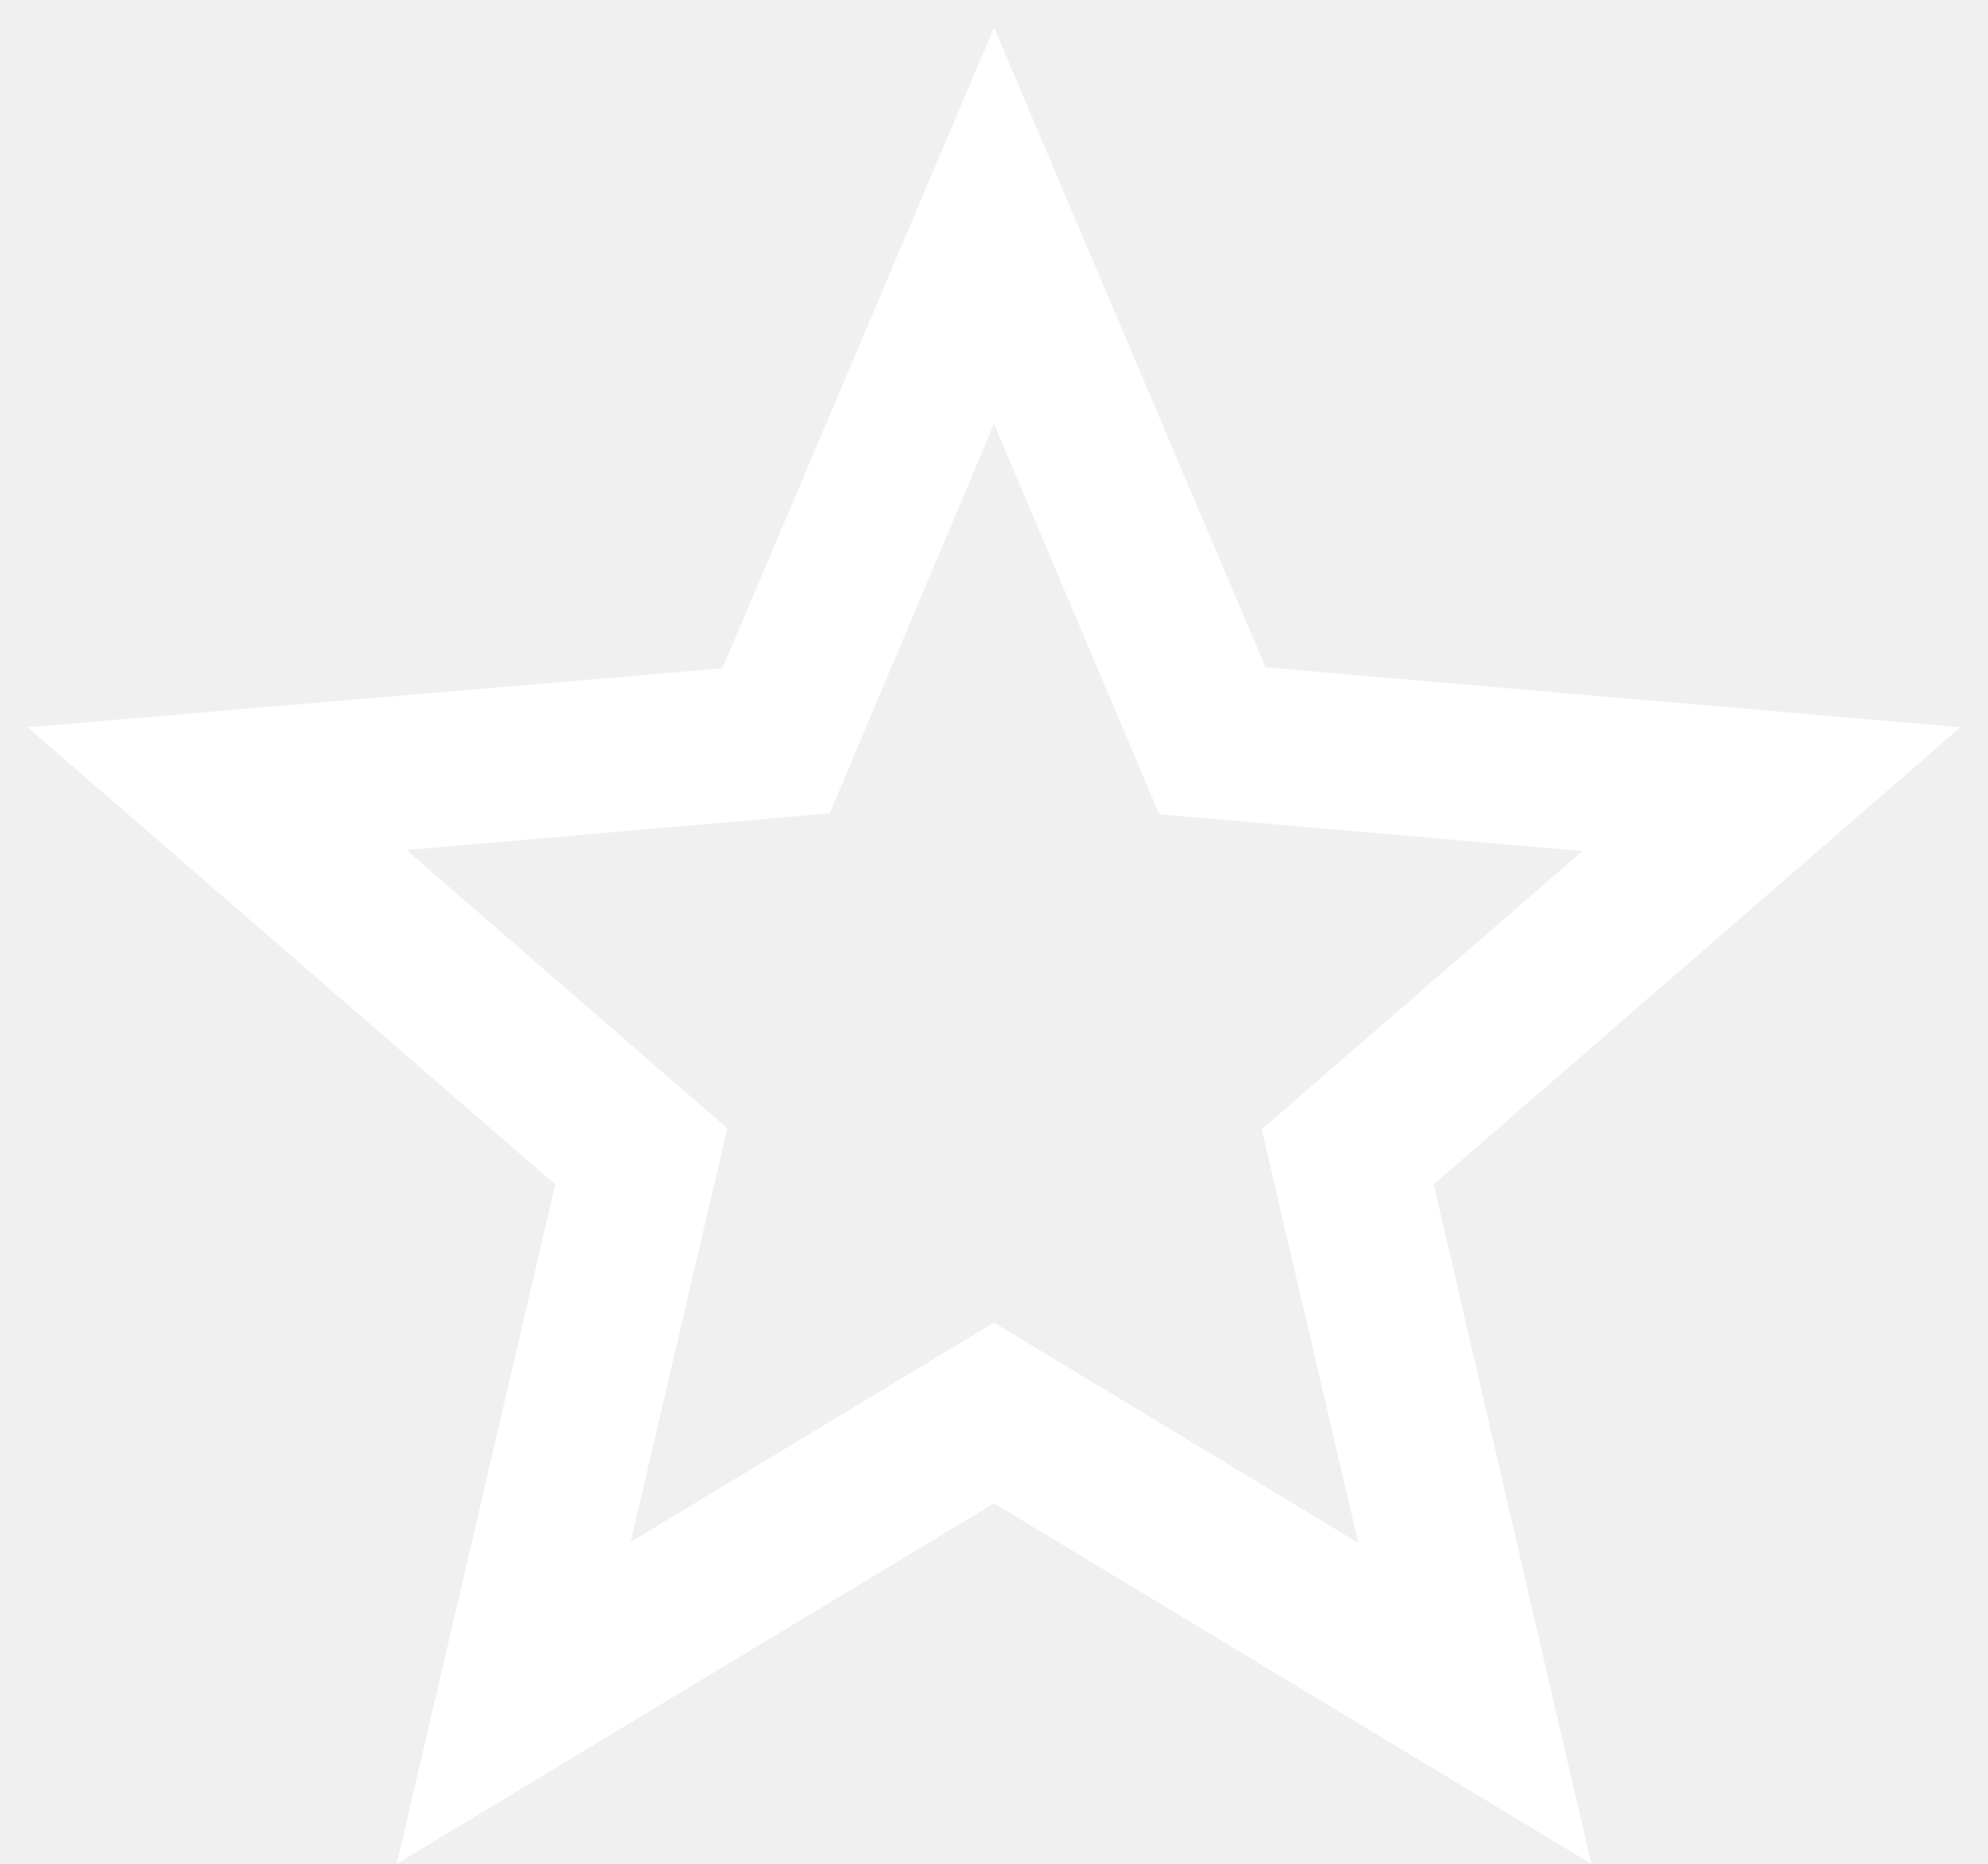
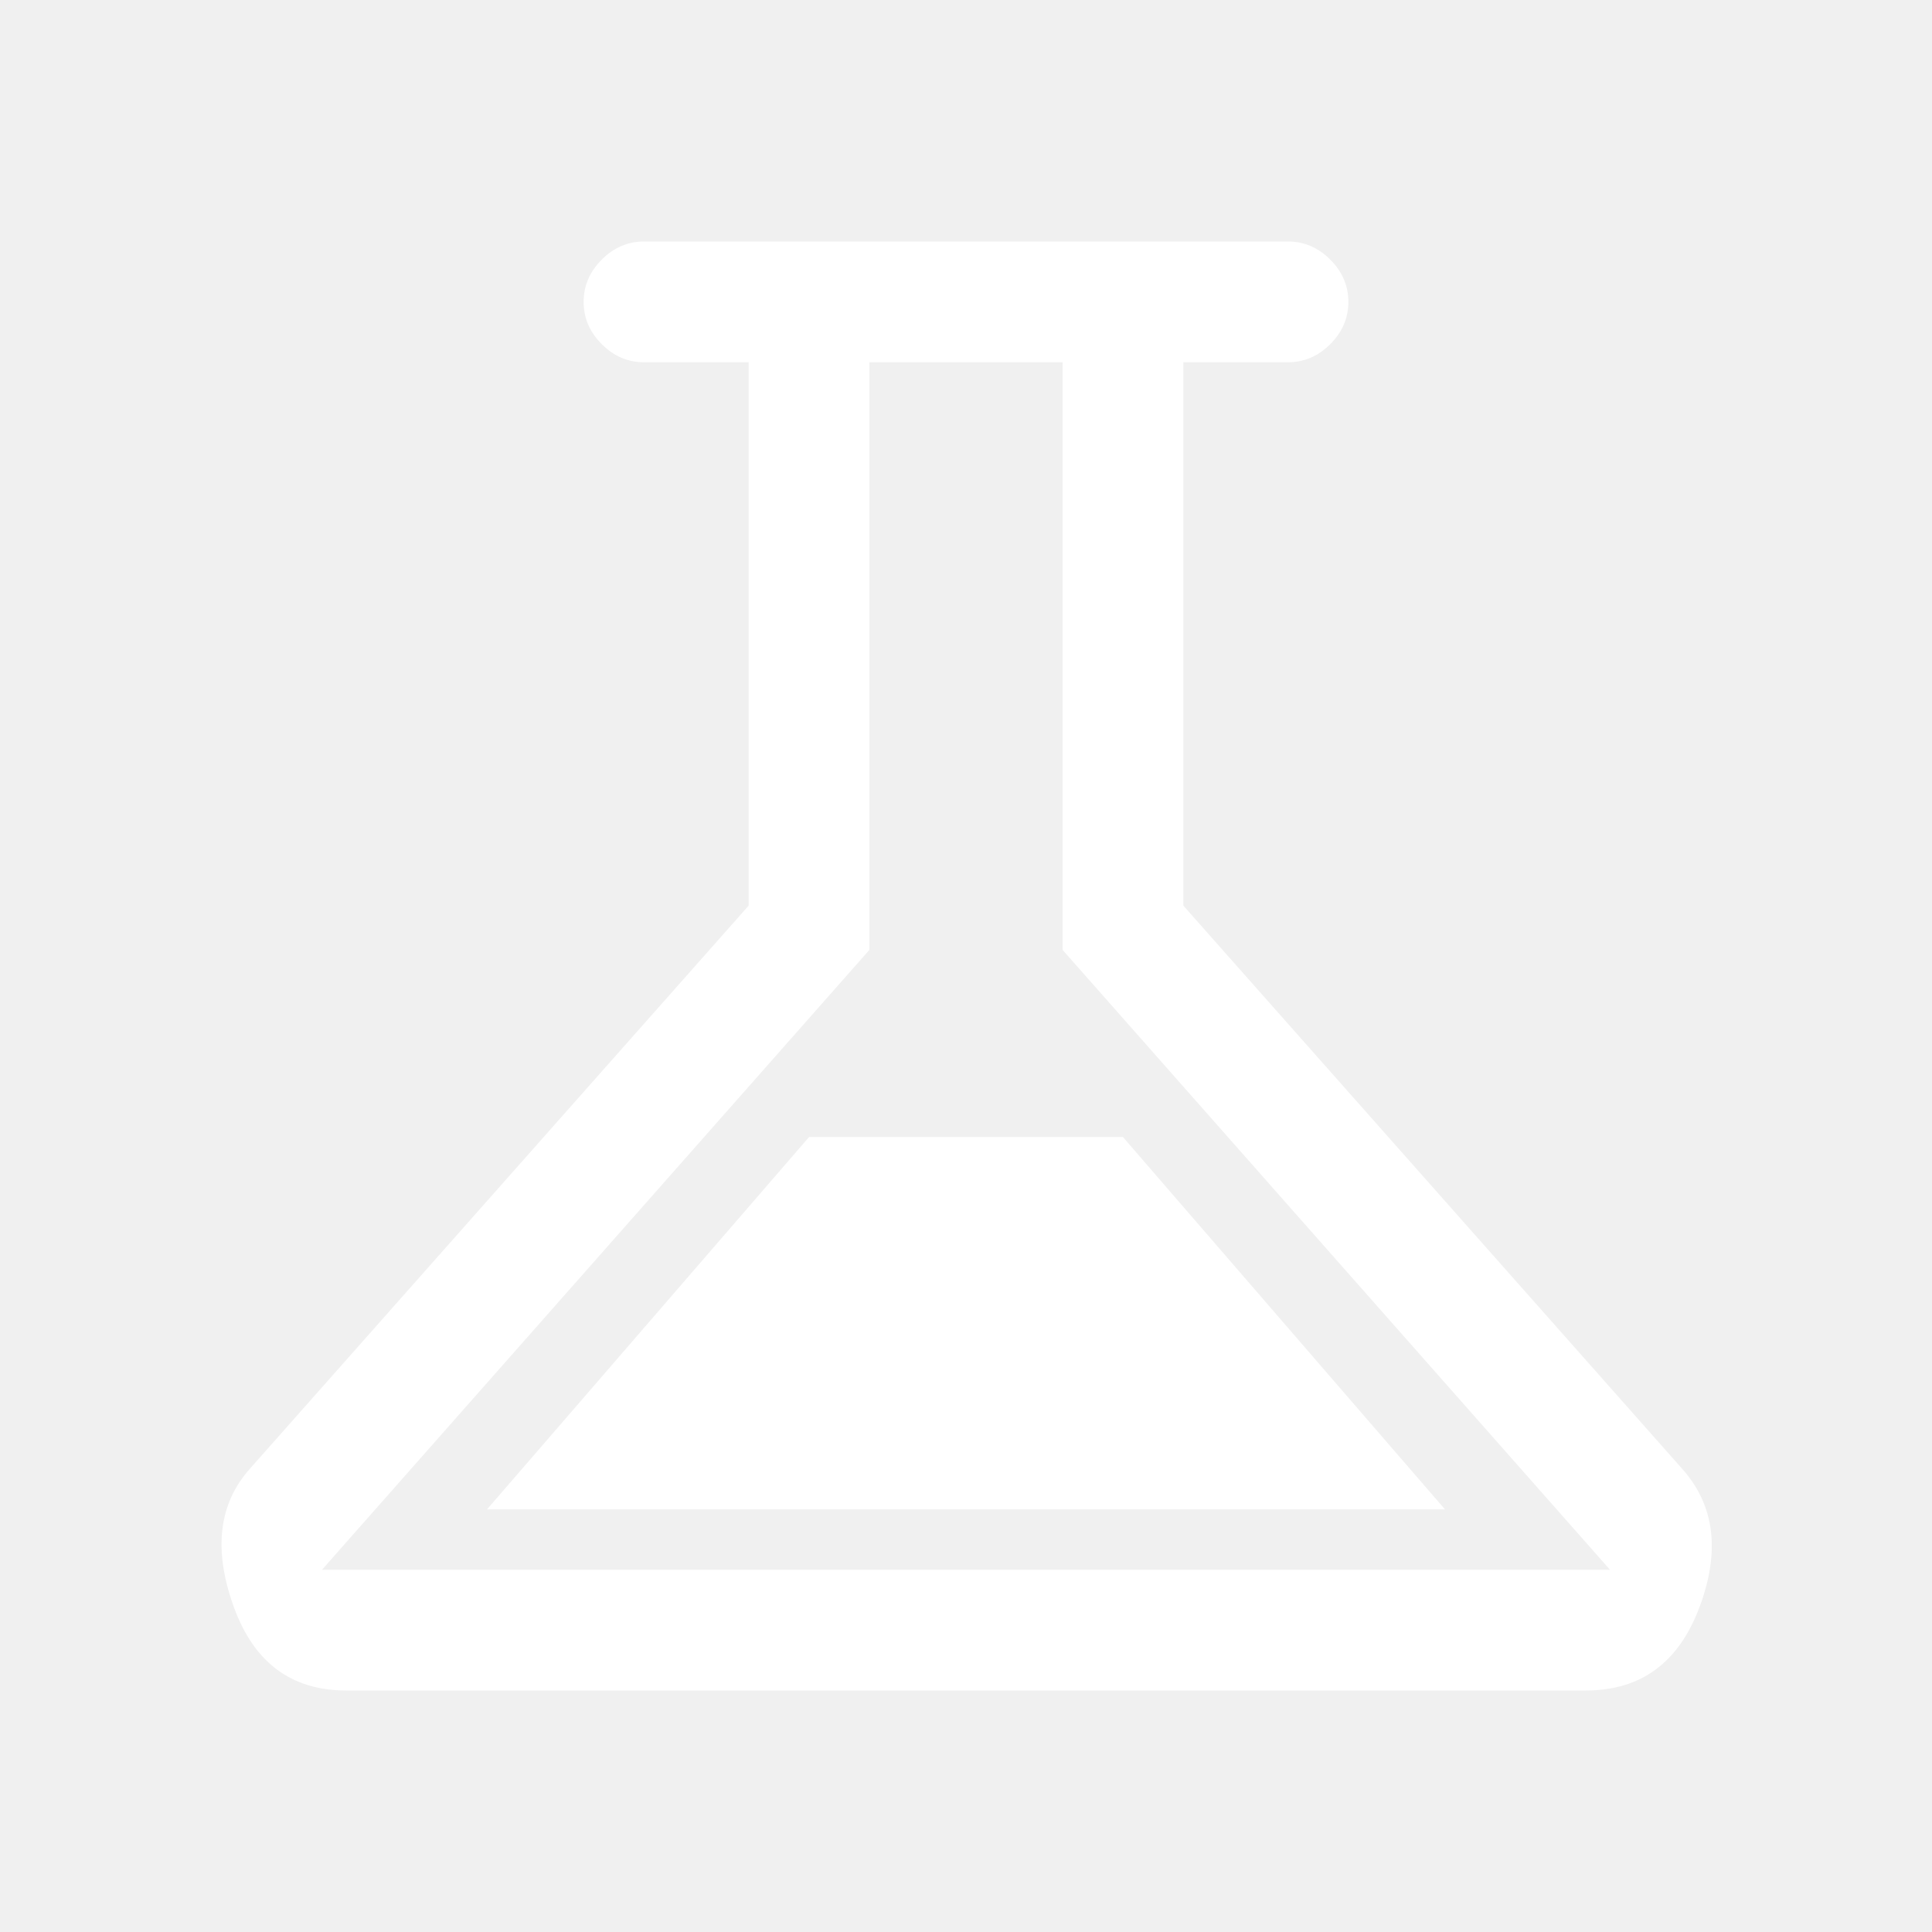
- <svg xmlns="http://www.w3.org/2000/svg" width="48" height="45" viewBox="0 0 48 45" fill="none">
-   <path fill-rule="evenodd" clip-rule="evenodd" d="M30.557 16.113L47.333 17.56L34.617 28.597L38.42 45L24 36.297L9.58 45L13.407 28.597L0.667 17.56L17.443 16.137L24 0.667L30.557 16.113ZM15.227 37.23L24 31.933L32.797 37.253L30.463 27.267L38.21 20.547L27.99 19.66L24 10.233L20.033 19.637L9.813 20.523L17.56 27.243L15.227 37.23Z" fill="white" />
+ <svg xmlns="http://www.w3.org/2000/svg" height="48" width="48" viewBox="0 0 48 48" fill="#FFFFFF">
+   <path d="M8.6 42Q6.55 42 5.8 39.9Q5.05 37.8 6.2 36.5L18.6 22.5V9H16Q15.4 9 14.95 8.55Q14.5 8.1 14.5 7.5Q14.5 6.9 14.95 6.45Q15.4 6 16 6H32Q32.6 6 33.05 6.45Q33.5 6.9 33.5 7.5Q33.5 8.1 33.05 8.55Q32.6 9 32 9H29.4V22.5L41.8 36.5Q43 37.85 42.225 39.925Q41.45 42 39.4 42ZM12.1 37.5H35.9L27.9 28.25H20.1ZM8 39H40L26.4 23.6V9H21.6V23.6ZM24 24Z" />
</svg>
